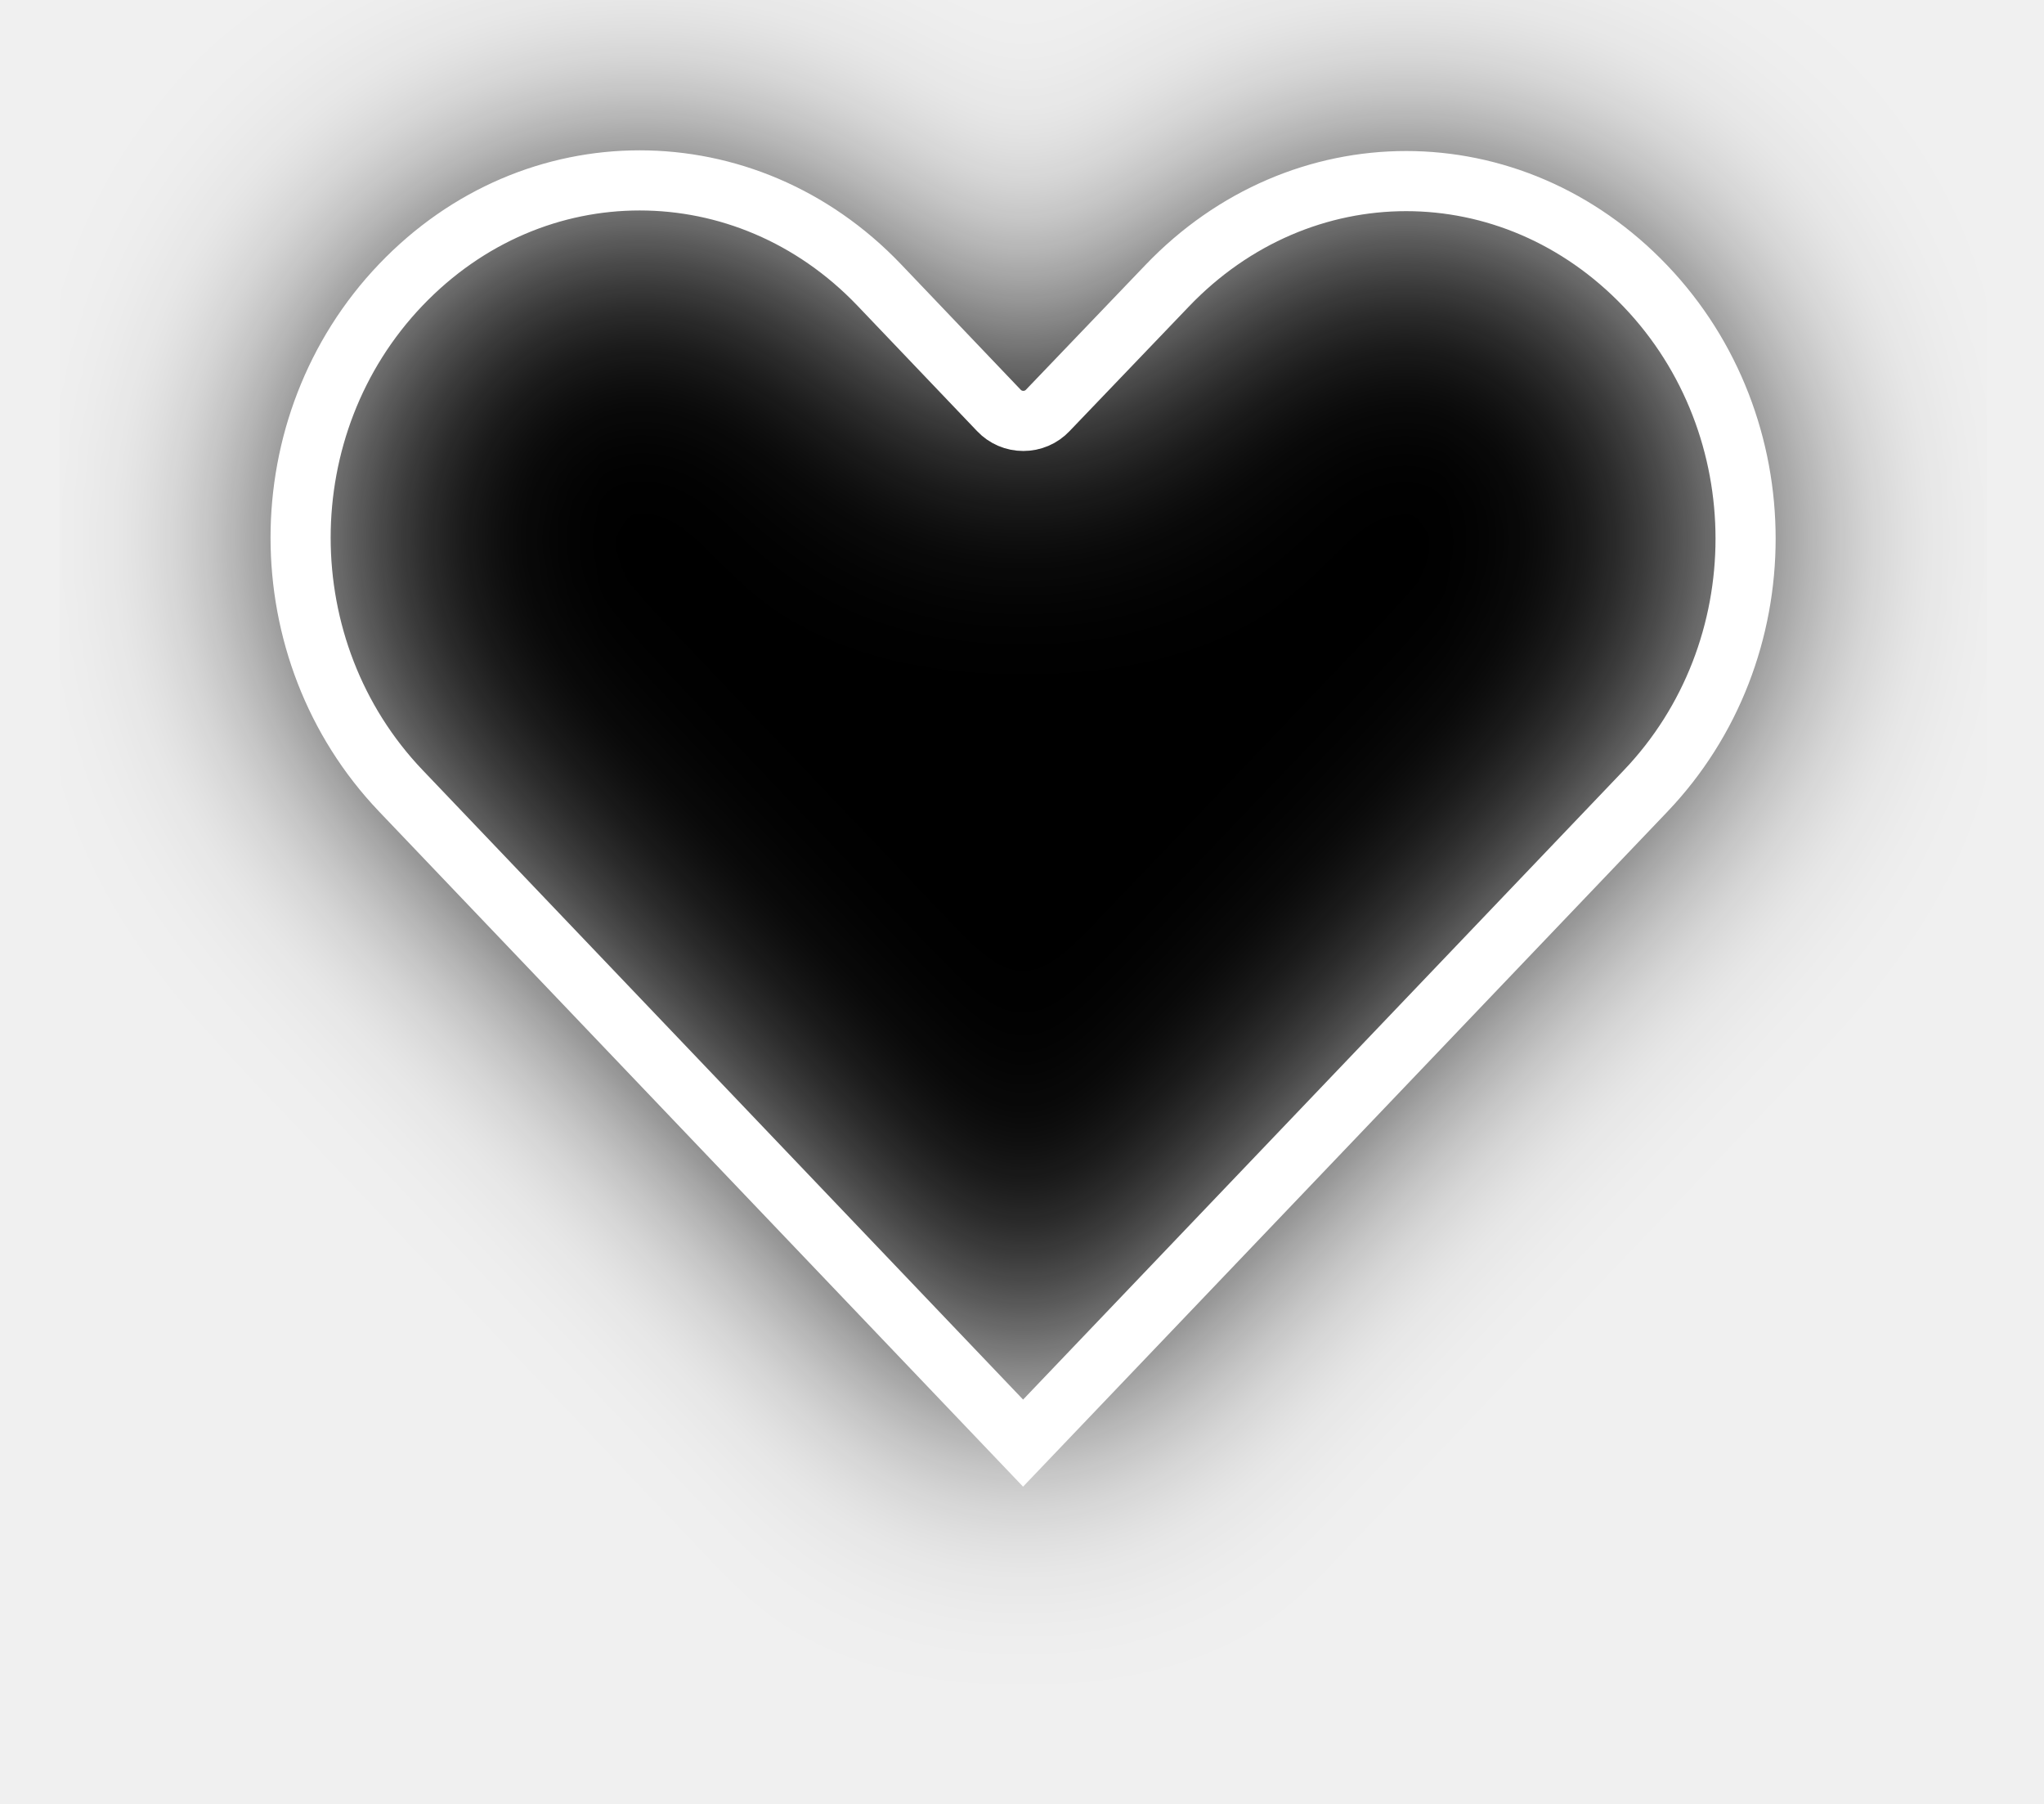
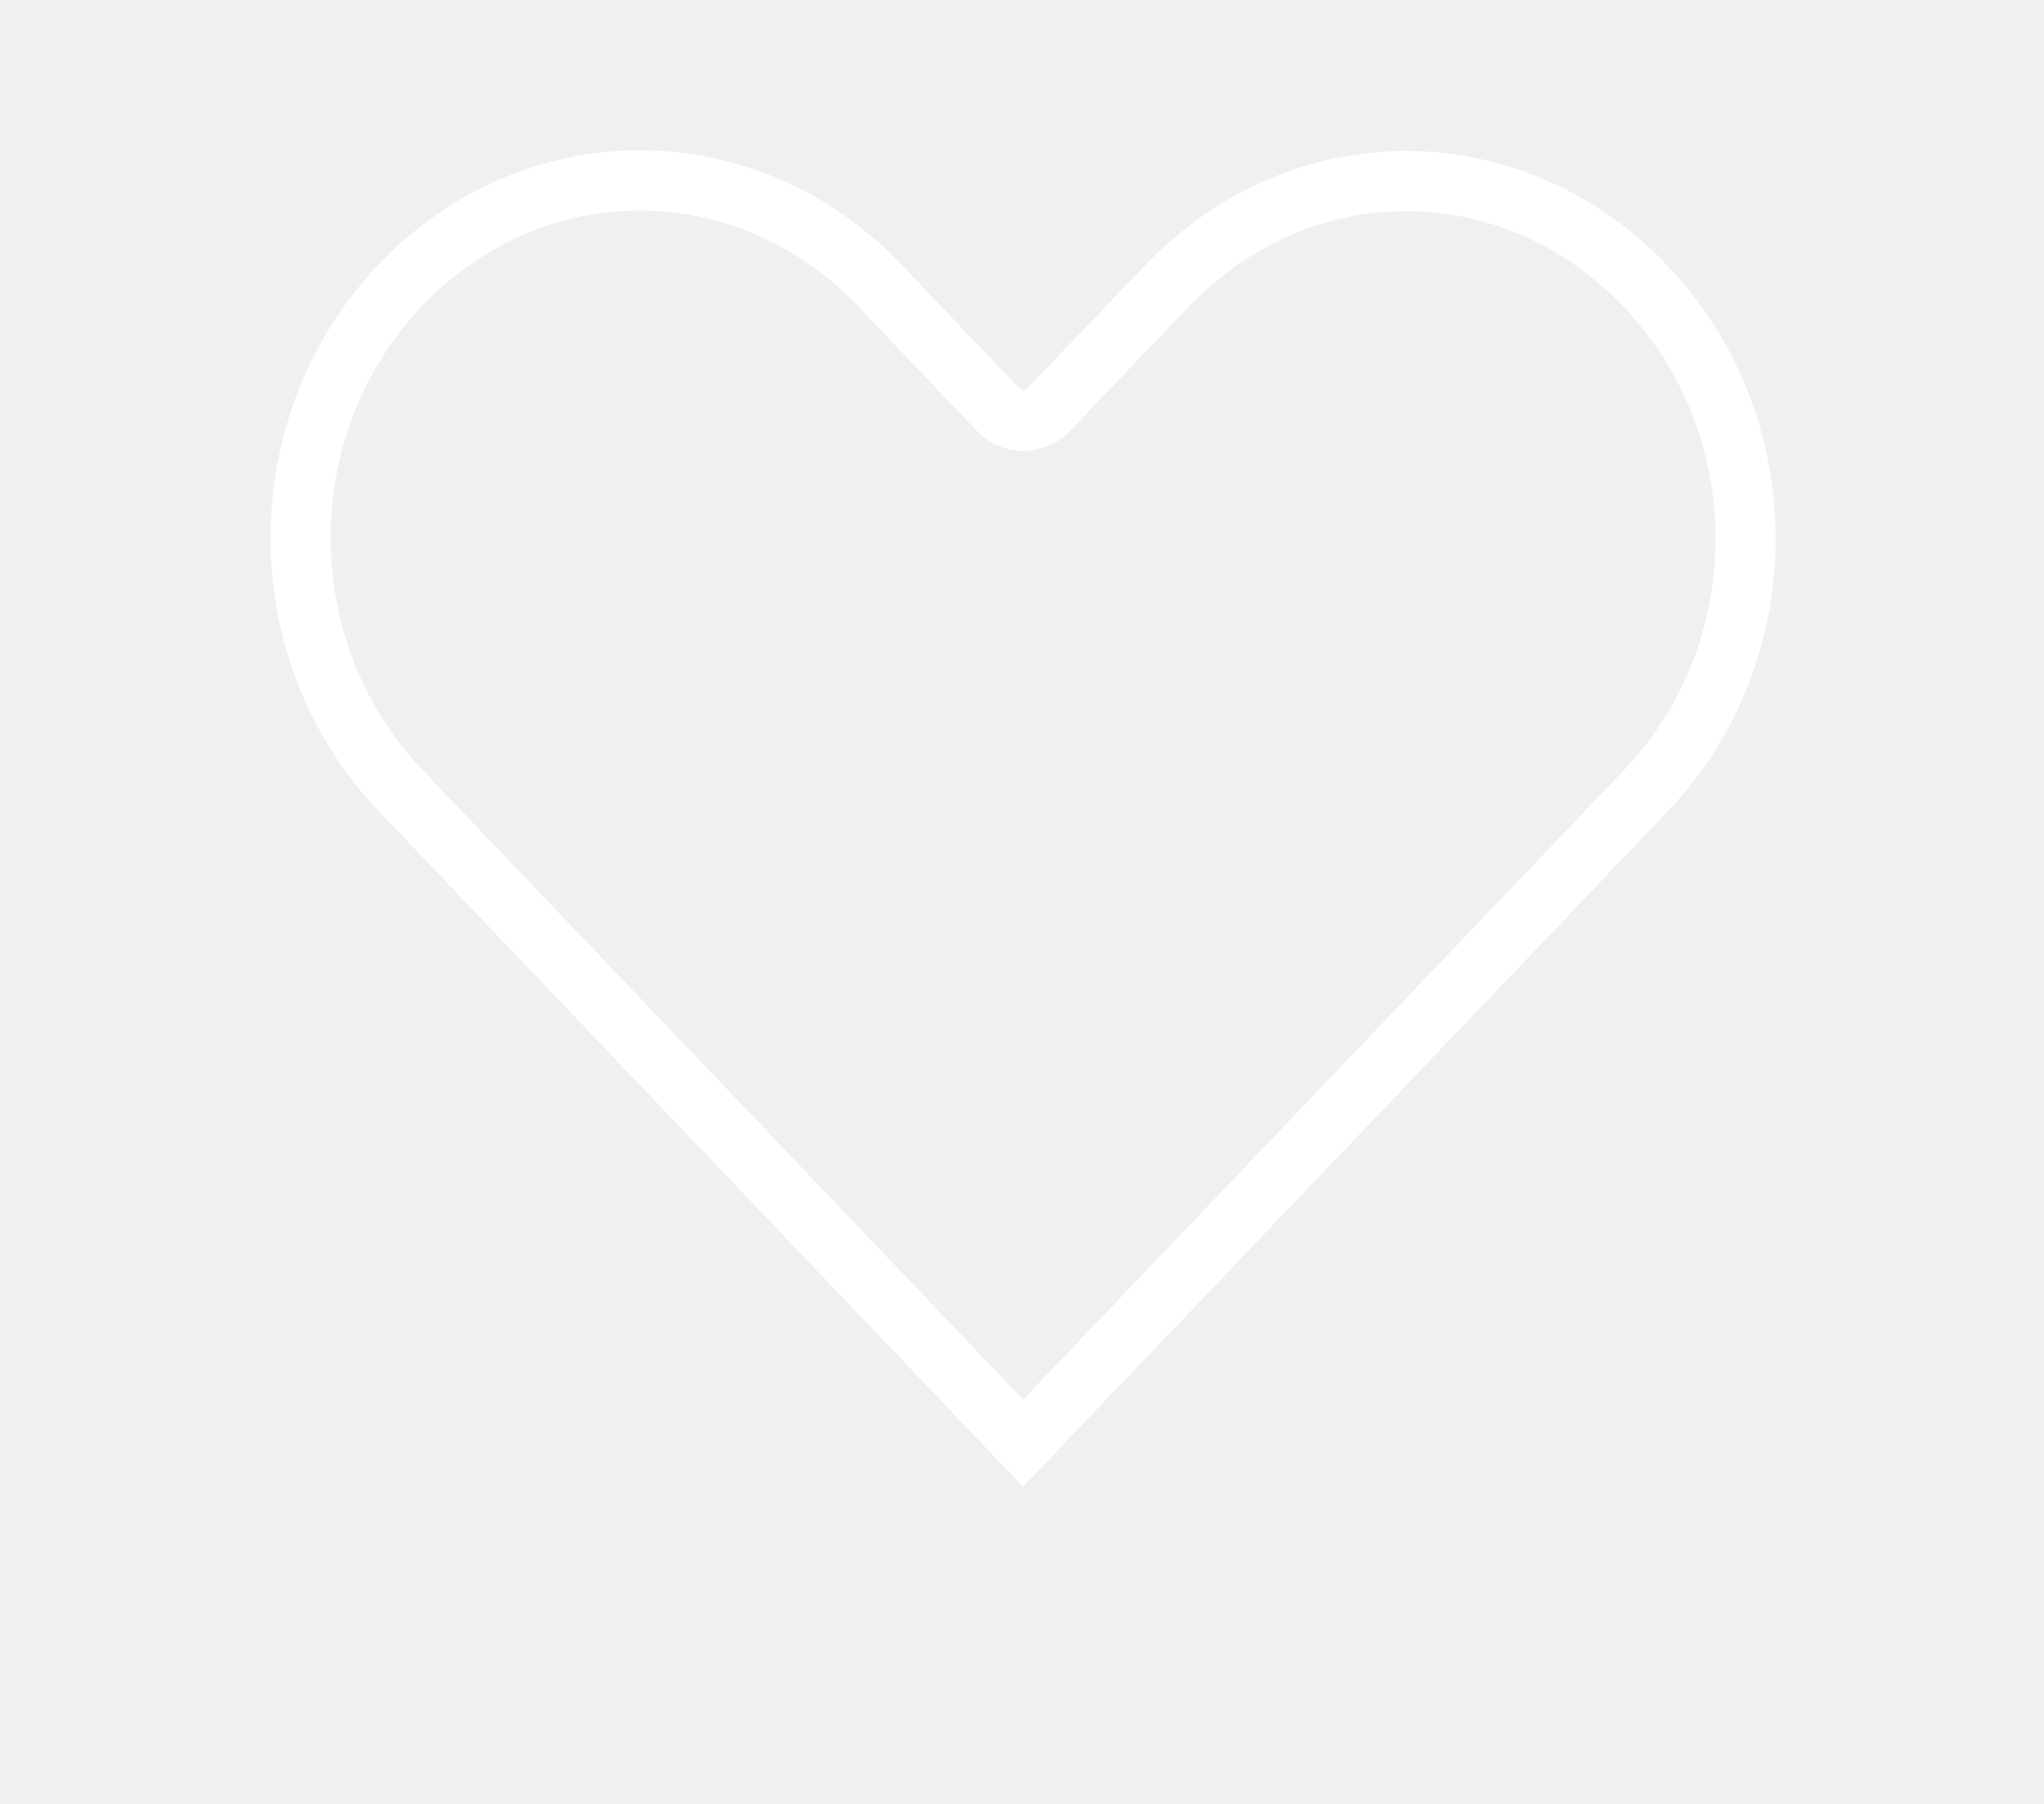
<svg xmlns="http://www.w3.org/2000/svg" width="34" height="30" viewBox="0 0 34 30" fill="none">
  <g clip-path="url(#clip0)">
    <g filter="url(#filter0_f)">
-       <path d="M10.64 3C12.076 3 13.513 3.576 14.624 4.738L16.616 6.826C16.668 6.881 16.731 6.925 16.801 6.955C16.871 6.985 16.946 7 17.022 7C17.098 7 17.173 6.985 17.243 6.955C17.313 6.925 17.376 6.881 17.428 6.826L19.411 4.756C21.633 2.43 25.147 2.43 27.369 4.756C29.592 7.082 29.592 10.834 27.369 13.159C23.918 16.771 20.469 20.389 17.018 24L6.666 13.15C4.446 10.822 4.444 7.064 6.666 4.738C7.777 3.576 9.206 3 10.641 3H10.64Z" fill="black" />
+       <path d="M10.64 3C12.076 3 13.513 3.576 14.624 4.738L16.616 6.826C16.668 6.881 16.731 6.925 16.801 6.955C16.871 6.985 16.946 7 17.022 7C17.098 7 17.173 6.985 17.243 6.955C17.313 6.925 17.376 6.881 17.428 6.826L19.411 4.756C21.633 2.43 25.147 2.43 27.369 4.756C29.592 7.082 29.592 10.834 27.369 13.159C23.918 16.771 20.469 20.389 17.018 24L6.666 13.15C4.446 10.822 4.444 7.064 6.666 4.738C7.777 3.576 9.206 3 10.641 3H10.64Z" />
    </g>
    <path d="M10.64 3C12.076 3 13.513 3.576 14.624 4.738L16.616 6.826C16.668 6.881 16.731 6.925 16.801 6.955C16.871 6.985 16.946 7 17.022 7C17.098 7 17.173 6.985 17.243 6.955C17.313 6.925 17.376 6.881 17.428 6.826L19.411 4.756C21.633 2.43 25.147 2.43 27.369 4.756C29.592 7.082 29.592 10.834 27.369 13.159C23.918 16.771 20.469 20.389 17.018 24L6.666 13.15C4.446 10.822 4.444 7.064 6.666 4.738C7.777 3.576 9.206 3 10.641 3H10.64Z" stroke="white" />
  </g>
  <defs>
    <filter id="filter0_f" x="1" y="-1" width="32.036" height="29" filterUnits="userSpaceOnUse" color-interpolation-filters="sRGB">
      <feFlood flood-opacity="0" result="BackgroundImageFix" />
      <feBlend mode="normal" in="SourceGraphic" in2="BackgroundImageFix" result="shape" />
      <feGaussianBlur stdDeviation="2" result="effect1_foregroundBlur" />
    </filter>
    <clipPath id="clip0">
      <rect width="34" height="30" fill="white" />
    </clipPath>
  </defs>
</svg>
